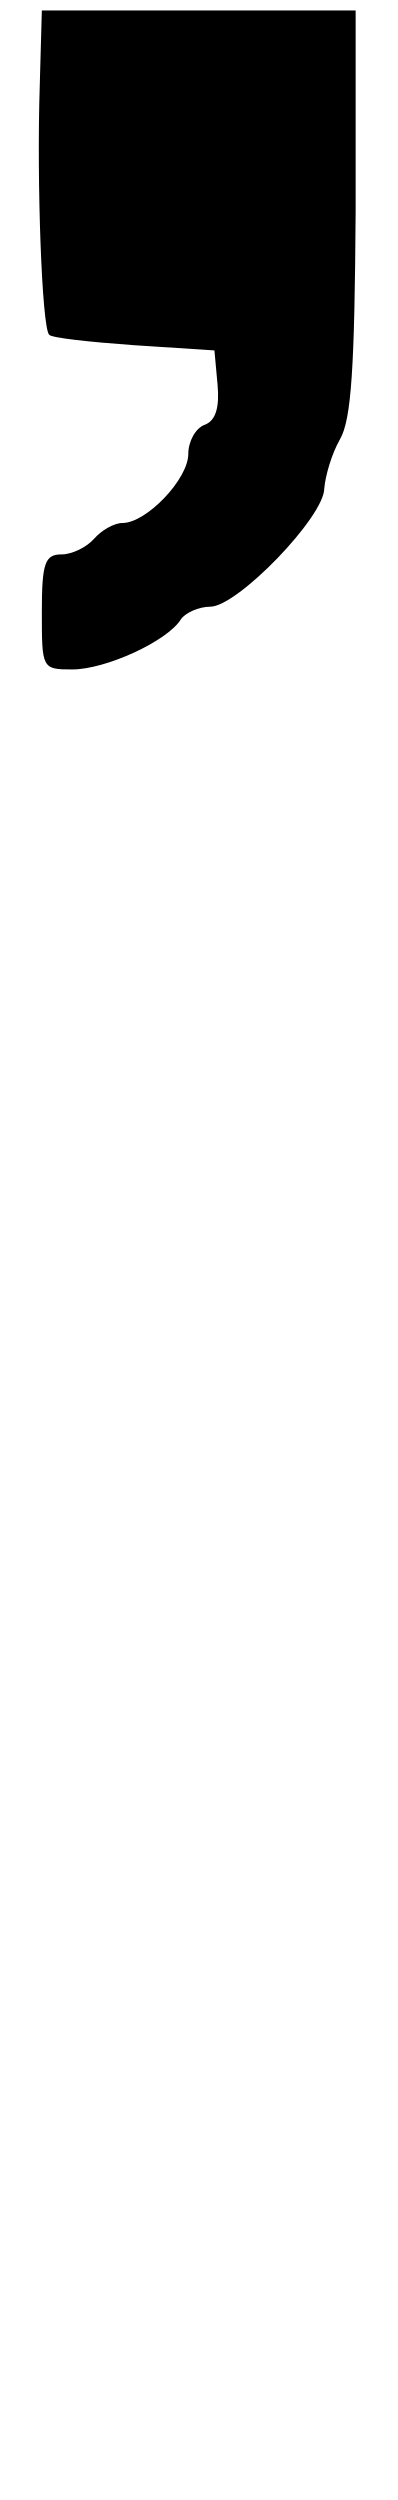
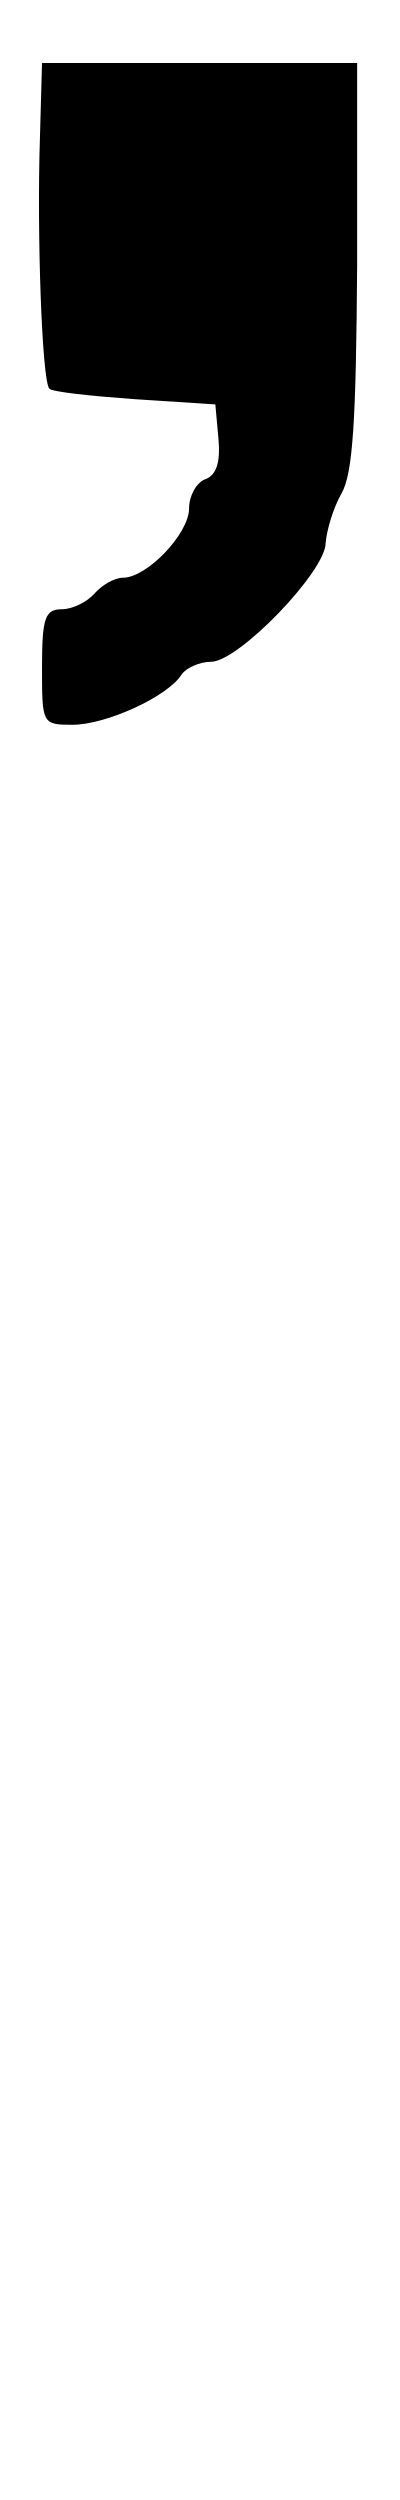
- <svg xmlns="http://www.w3.org/2000/svg" version="1.0" width="38pt" height="239pt" viewBox="0 0 38 239" preserveAspectRatio="xMidYMid meet">
-   <g transform="translate(0,239) scale(0.1,-0.1)" fill="#000000" stroke="none">
-     <path d="M38 2308 c-3 -91 2 -231 9 -238 2 -3 39 -7 81 -10 l77 -5 3 -33 c2 -22 -2 -34 -12 -38 -9 -3 -16 -16 -16 -28 0 -24 -40 -66 -63 -66 -8 0 -20 -7 -27 -15 -7 -8 -21 -15 -31 -15 -16 0 -19 -8 -19 -55 0 -54 0 -55 29 -55 32 0 91 27 104 48 4 6 17 12 28 12 26 0 109 86 109 113 1 12 7 33 15 47 11 19 14 69 15 218 l0 192 -150 0 -150 0 -2 -72z" />
+ <svg xmlns="http://www.w3.org/2000/svg" version="1.0" width="38pt" height="238pt" viewBox="0 0 38 238" preserveAspectRatio="xMidYMid meet">
+   <g transform="translate(0,238) scale(0.1,-0.1)" fill="#000000" stroke="none">
+     <path d="M38 2248 c-3 -91 2 -231 9 -238 2 -3 39 -7 81 -10 l77 -5 3 -33 c2 -22 -2 -34 -12 -38 -9 -3 -16 -16 -16 -28 0 -24 -40 -66 -63 -66 -8 0 -20 -7 -27 -15 -7 -8 -21 -15 -31 -15 -16 0 -19 -8 -19 -55 0 -54 0 -55 29 -55 32 0 91 27 104 48 4 6 17 12 28 12 26 0 109 86 109 113 1 12 7 33 15 47 11 19 14 69 15 218 l0 192 -150 0 -150 0 -2 -72z" />
  </g>
</svg>
